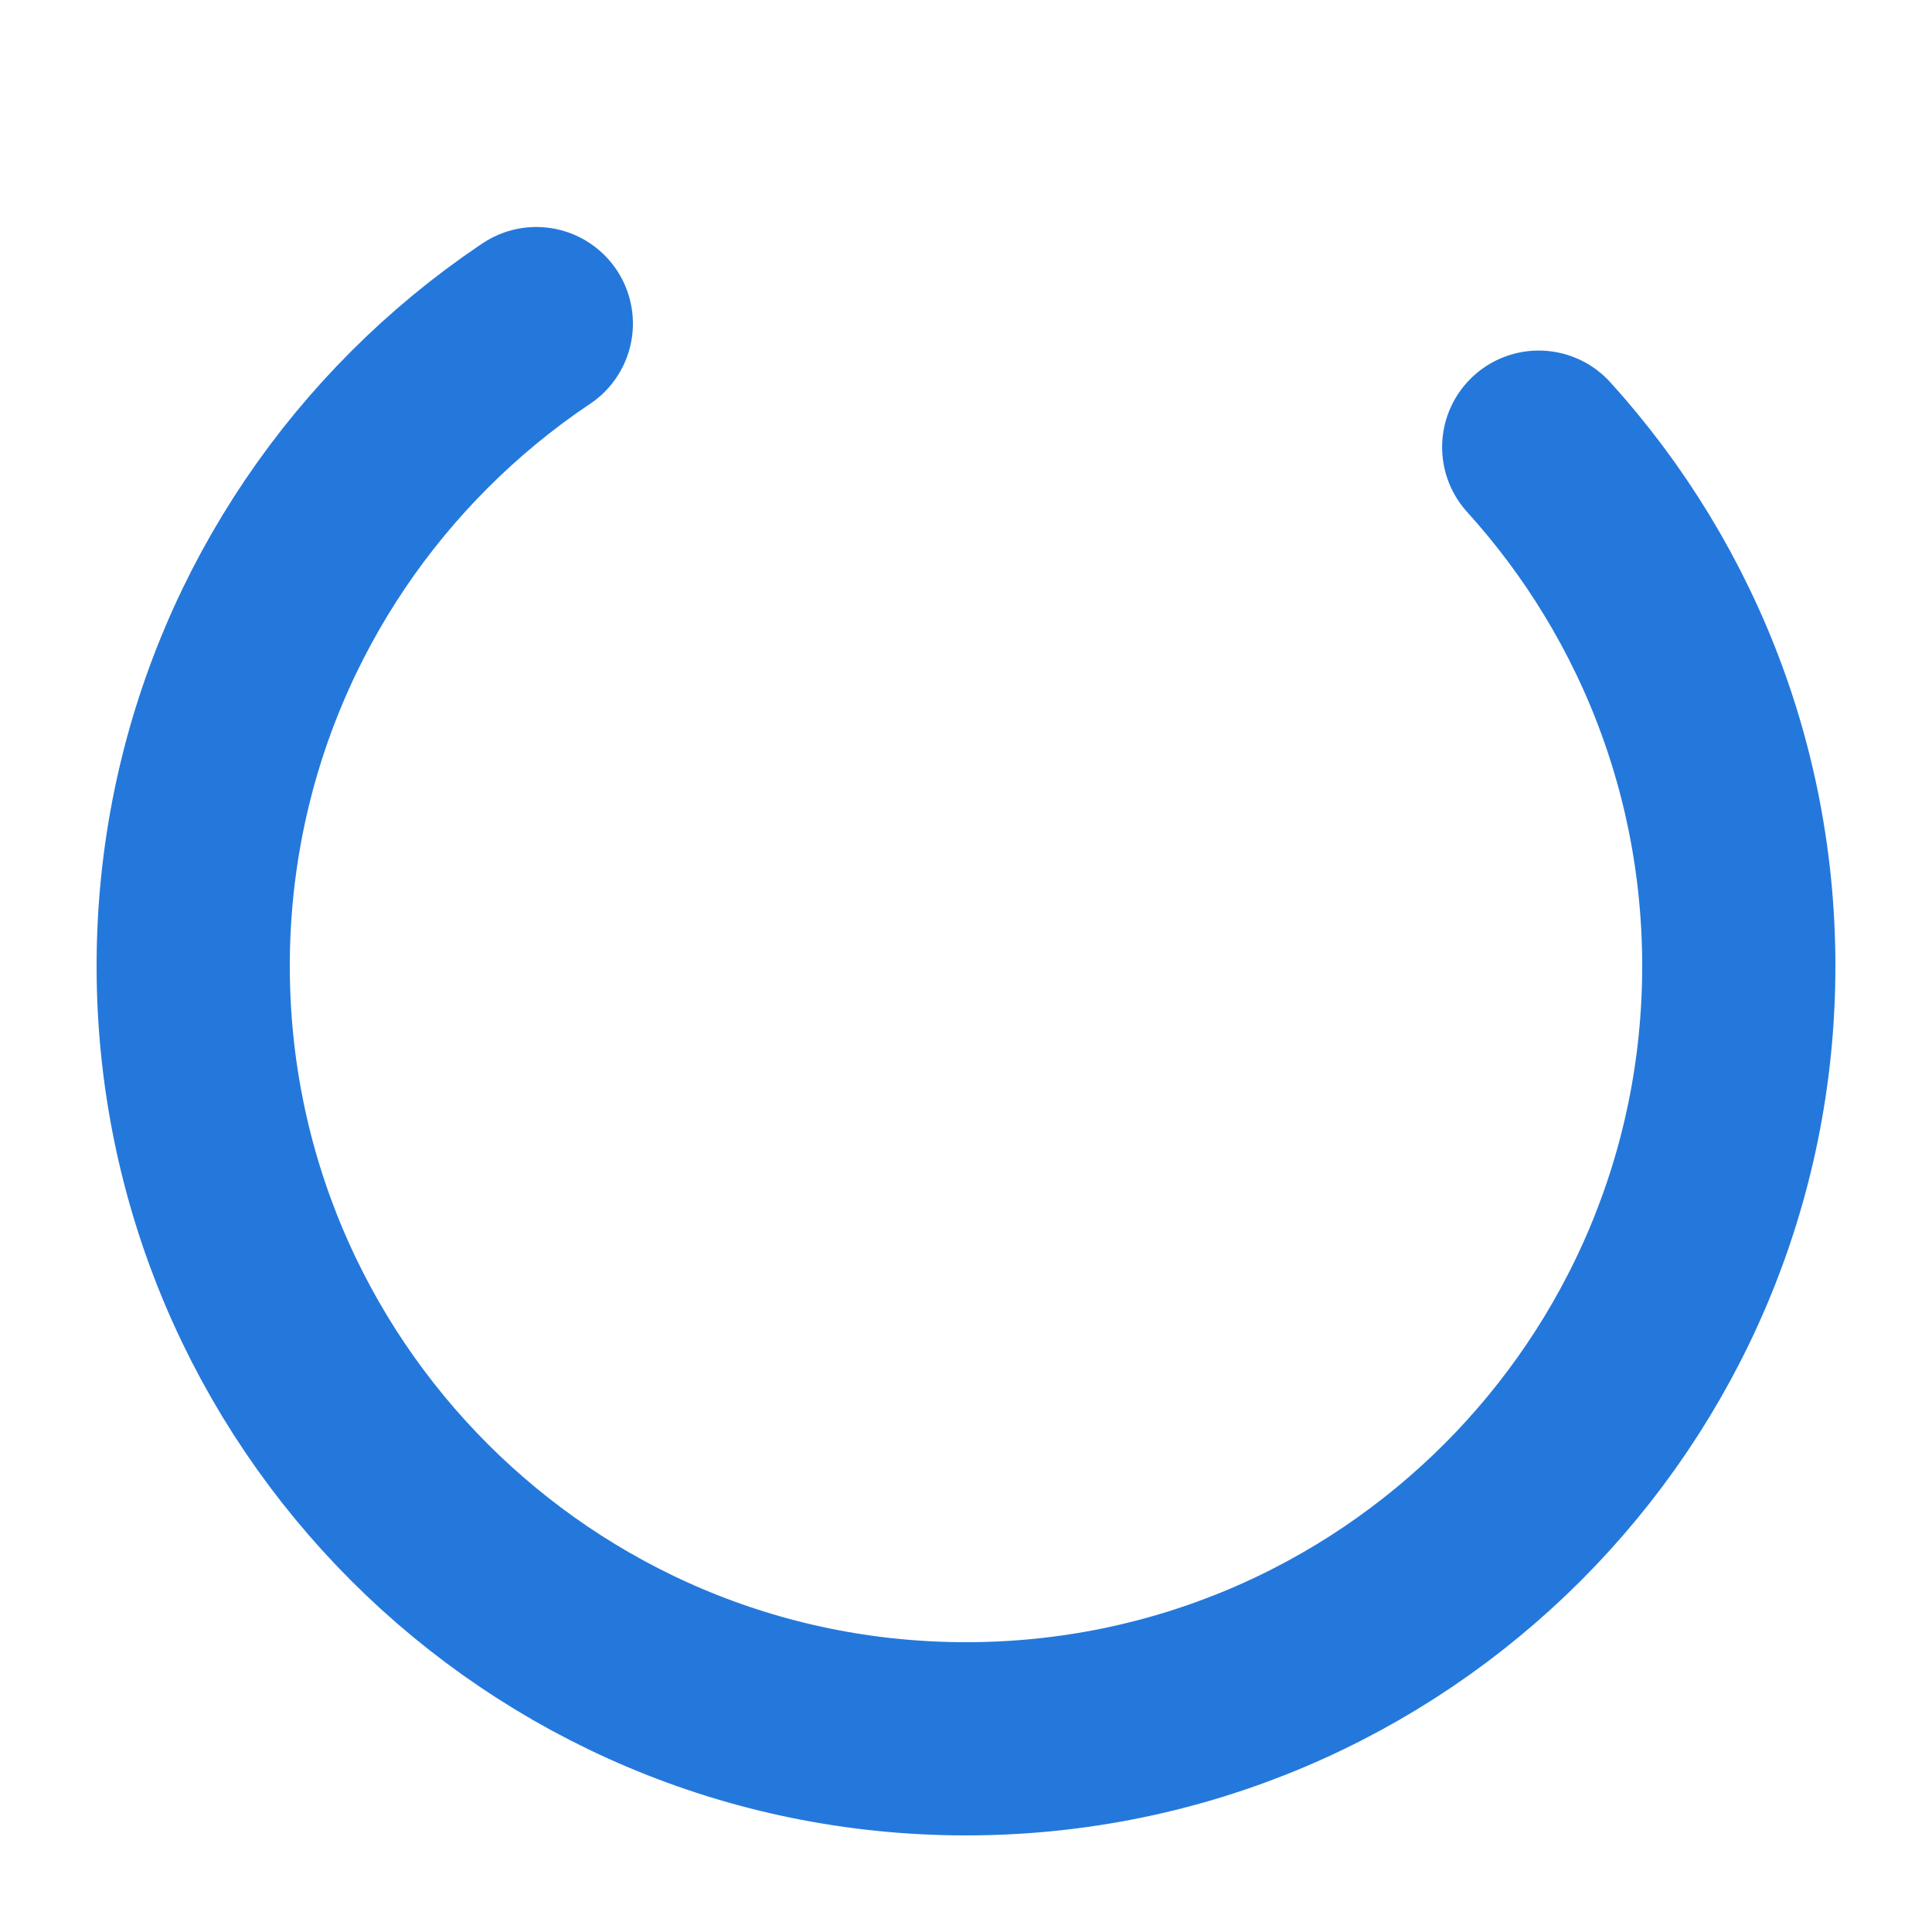
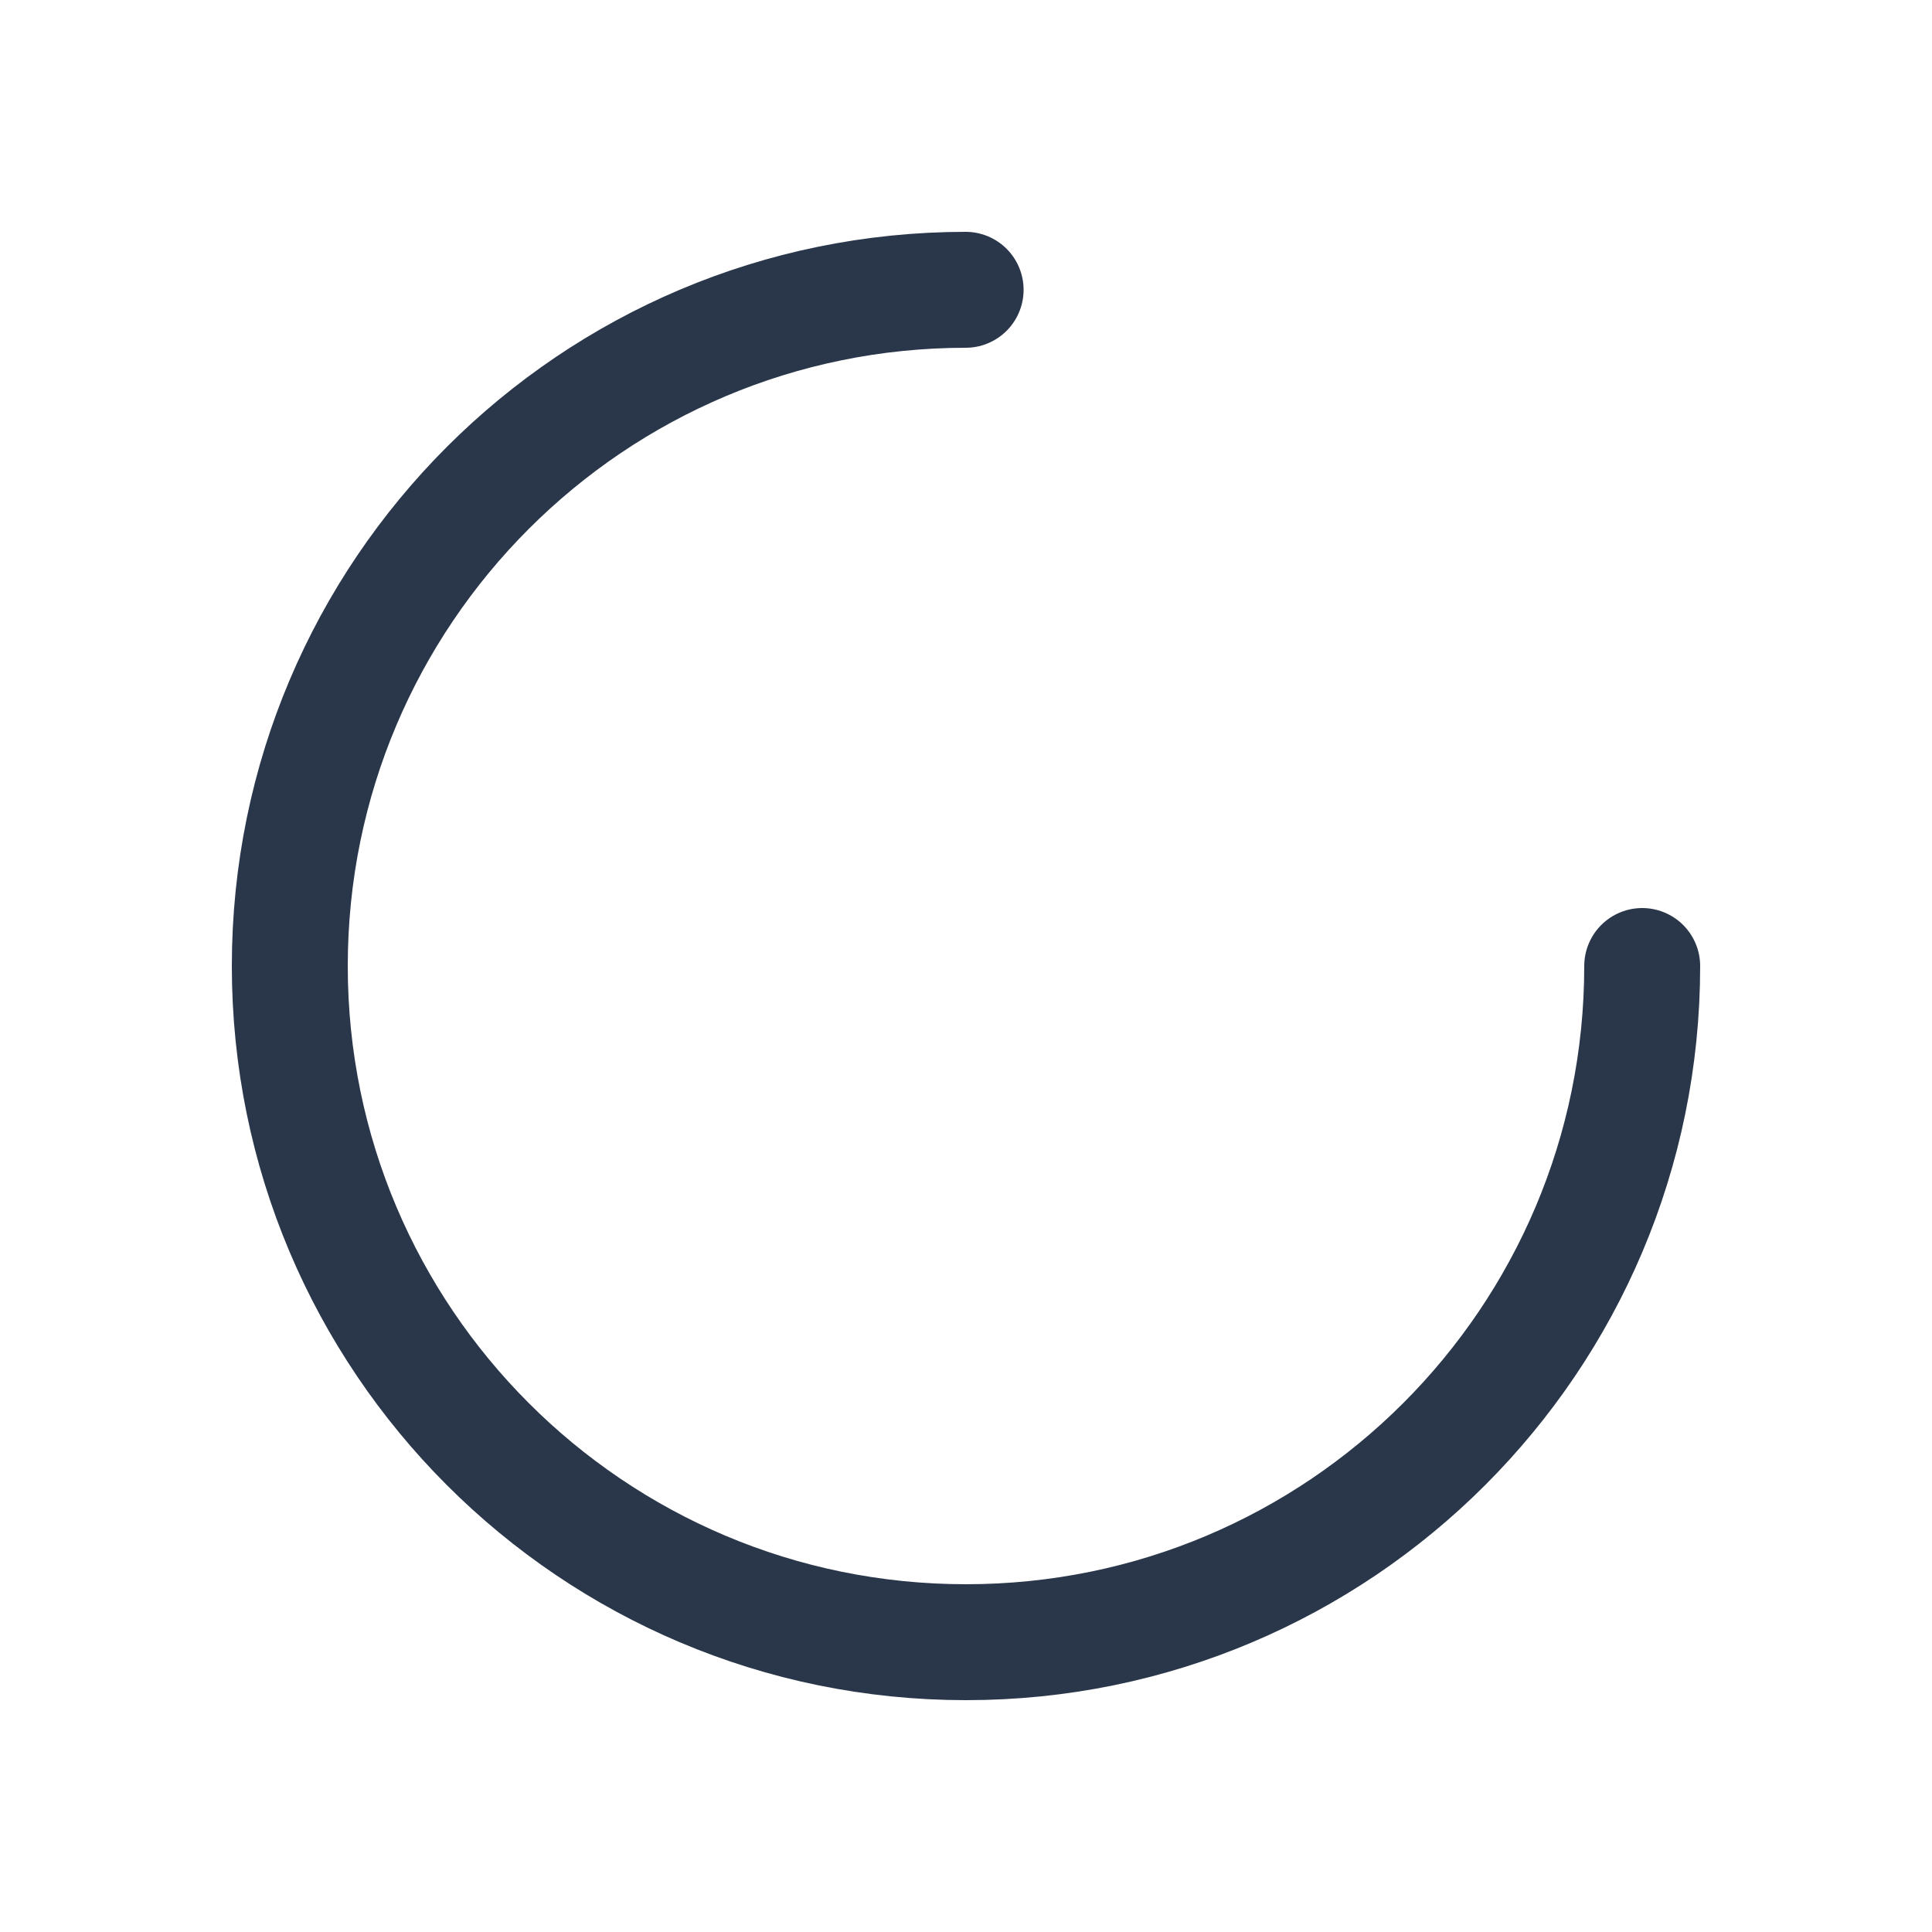
<svg xmlns="http://www.w3.org/2000/svg" style="margin: auto; background: none; display: block; shape-rendering: auto;" width="200px" height="200px" viewBox="0 0 100 100" preserveAspectRatio="xMidYMid">
-   <circle cx="50" cy="50" fill="none" stroke="#2478DB" stroke-width="10" r="40" stroke-linecap="round" stroke-dasharray="164.934 56.978">
+   <circle cx="50" cy="50" fill="none" stroke="#2a374a" stroke-width="6" r="35" stroke-linecap="round" stroke-dasharray="164.934 56.978">
    <animateTransform attributeName="transform" type="rotate" repeatCount="indefinite" dur="1s" values="0 50 50;360 50 50" keyTimes="0;1" />
  </circle>
</svg>
